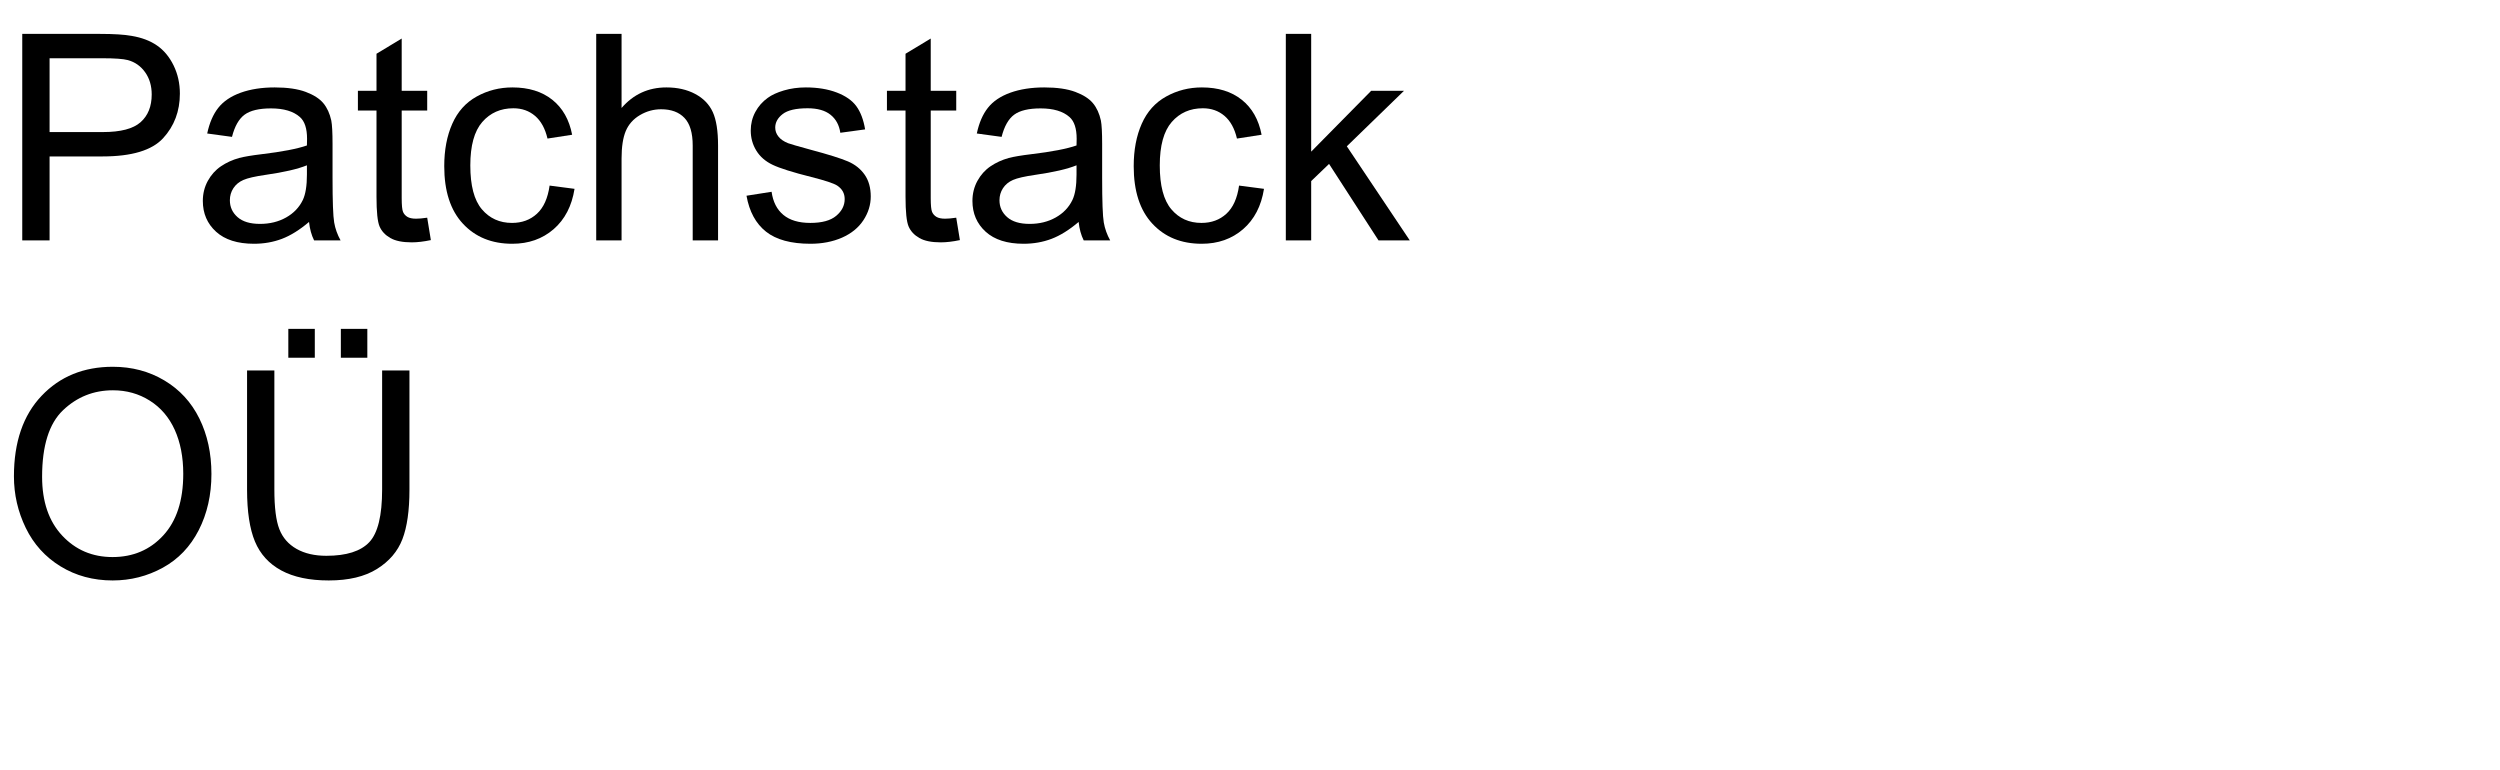
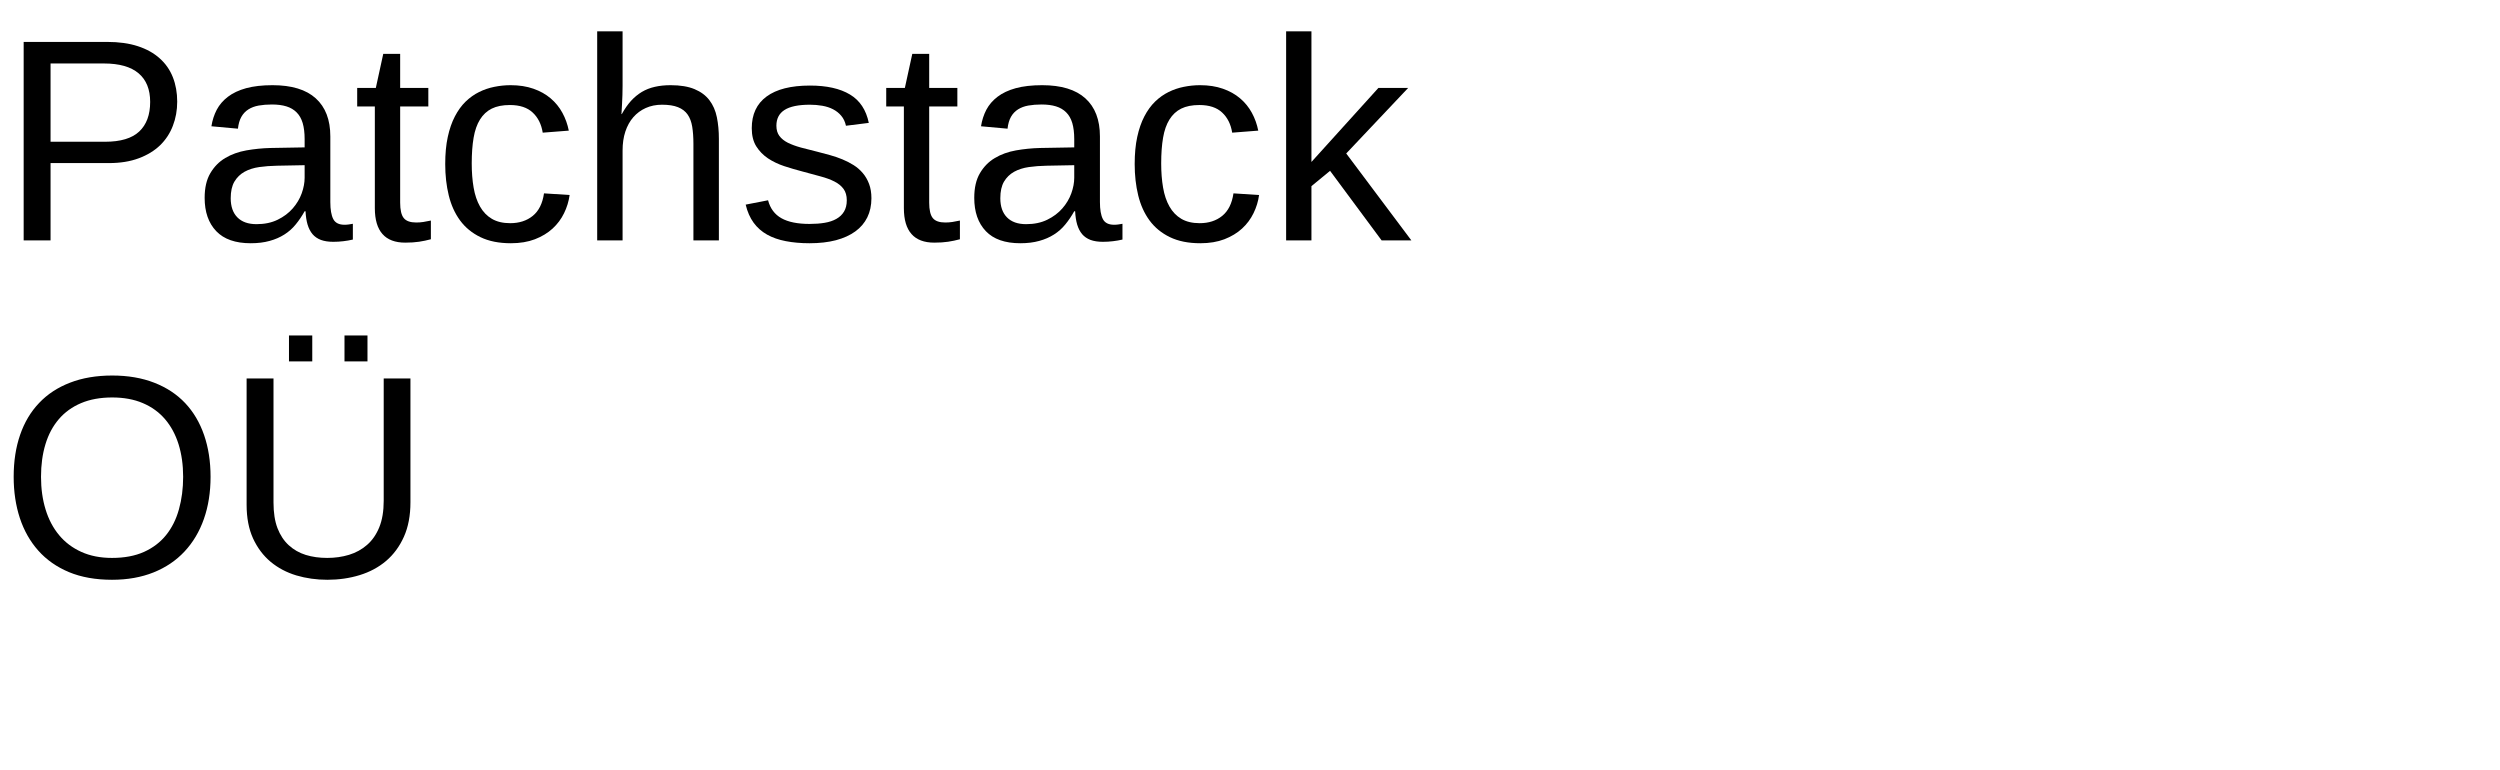
- <svg xmlns="http://www.w3.org/2000/svg" xmlns:xlink="http://www.w3.org/1999/xlink" width="520" height="160" viewBox="0 0 520 160">
+ <svg xmlns="http://www.w3.org/2000/svg" xmlns:xlink="http://www.w3.org/1999/xlink" width="520pt" height="160pt" viewBox="0 0 520 160" version="1.1">
  <defs>
    <g>
-       <g id="glyph-0-0">
-         <path d="M 4.629 0 L 4.629 -42.949 L 20.828 -42.949 C 23.68 -42.949 25.859 -42.812 27.363 -42.539 C 29.473 -42.188 31.242 -41.52 32.664 -40.531 C 34.09 -39.547 35.238 -38.164 36.109 -36.387 C 36.977 -34.609 37.414 -32.656 37.414 -30.527 C 37.414 -26.875 36.25 -23.785 33.926 -21.254 C 31.602 -18.727 27.402 -17.461 21.328 -17.461 L 10.312 -17.461 L 10.312 0 Z M 10.312 -22.531 L 21.414 -22.531 C 25.086 -22.531 27.695 -23.211 29.238 -24.578 C 30.781 -25.945 31.555 -27.871 31.555 -30.352 C 31.555 -32.148 31.098 -33.688 30.191 -34.965 C 29.281 -36.246 28.086 -37.09 26.602 -37.5 C 25.645 -37.754 23.875 -37.883 21.297 -37.883 L 10.312 -37.883 Z M 10.312 -22.531 " />
-       </g>
-       <g id="glyph-0-1">
-         <path d="M 24.258 -3.836 C 22.305 -2.176 20.426 -1.008 18.617 -0.32 C 16.812 0.363 14.875 0.703 12.805 0.703 C 9.387 0.703 6.758 -0.133 4.922 -1.801 C 3.086 -3.473 2.168 -5.605 2.168 -8.203 C 2.168 -9.727 2.516 -11.117 3.207 -12.379 C 3.902 -13.637 4.809 -14.648 5.934 -15.41 C 7.055 -16.172 8.32 -16.75 9.727 -17.141 C 10.762 -17.414 12.324 -17.676 14.414 -17.93 C 18.672 -18.438 21.805 -19.043 23.82 -19.746 C 23.84 -20.469 23.848 -20.93 23.848 -21.125 C 23.848 -23.273 23.352 -24.785 22.352 -25.664 C 21.004 -26.855 19.004 -27.453 16.348 -27.453 C 13.867 -27.453 12.035 -27.016 10.855 -26.148 C 9.672 -25.277 8.797 -23.742 8.234 -21.531 L 3.078 -22.234 C 3.547 -24.441 4.316 -26.227 5.391 -27.582 C 6.465 -28.941 8.016 -29.984 10.047 -30.719 C 12.078 -31.449 14.434 -31.816 17.109 -31.816 C 19.766 -31.816 21.922 -31.504 23.586 -30.879 C 25.246 -30.254 26.465 -29.469 27.246 -28.52 C 28.027 -27.574 28.574 -26.375 28.887 -24.93 C 29.062 -24.031 29.148 -22.414 29.148 -20.07 L 29.148 -13.039 C 29.148 -8.137 29.262 -5.035 29.488 -3.734 C 29.711 -2.438 30.156 -1.191 30.82 0 L 25.312 0 C 24.766 -1.094 24.414 -2.375 24.258 -3.836 Z M 23.82 -15.617 C 21.906 -14.836 19.031 -14.172 15.203 -13.625 C 13.035 -13.312 11.504 -12.961 10.605 -12.57 C 9.707 -12.18 9.016 -11.605 8.523 -10.855 C 8.035 -10.102 7.793 -9.266 7.793 -8.352 C 7.793 -6.945 8.324 -5.773 9.391 -4.836 C 10.453 -3.898 12.012 -3.43 14.062 -3.43 C 16.094 -3.43 17.898 -3.871 19.484 -4.762 C 21.066 -5.648 22.227 -6.867 22.969 -8.406 C 23.535 -9.598 23.82 -11.359 23.82 -13.68 Z M 23.82 -15.617 " />
-       </g>
-       <g id="glyph-0-2">
-         <path d="M 15.469 -4.719 L 16.23 -0.059 C 14.746 0.254 13.418 0.41 12.246 0.41 C 10.332 0.41 8.848 0.109 7.793 -0.5 C 6.738 -1.105 5.996 -1.898 5.566 -2.887 C 5.137 -3.871 4.922 -5.945 4.922 -9.109 L 4.922 -27.012 L 1.055 -27.012 L 1.055 -31.113 L 4.922 -31.113 L 4.922 -38.82 L 10.164 -41.984 L 10.164 -31.113 L 15.469 -31.113 L 15.469 -27.012 L 10.164 -27.012 L 10.164 -8.82 C 10.164 -7.316 10.258 -6.348 10.445 -5.918 C 10.629 -5.488 10.934 -5.148 11.352 -4.891 C 11.773 -4.637 12.375 -4.512 13.156 -4.512 C 13.742 -4.512 14.512 -4.578 15.469 -4.719 Z M 15.469 -4.719 " />
-       </g>
-       <g id="glyph-0-3">
-         <path d="M 24.258 -11.398 L 29.445 -10.723 C 28.879 -7.148 27.426 -4.352 25.094 -2.328 C 22.758 -0.309 19.891 0.703 16.492 0.703 C 12.234 0.703 8.812 -0.688 6.227 -3.473 C 3.637 -6.254 2.344 -10.242 2.344 -15.438 C 2.344 -18.797 2.898 -21.738 4.016 -24.258 C 5.129 -26.777 6.82 -28.668 9.098 -29.926 C 11.371 -31.188 13.848 -31.816 16.523 -31.816 C 19.902 -31.816 22.664 -30.961 24.812 -29.254 C 26.961 -27.543 28.34 -25.117 28.945 -21.973 L 23.82 -21.18 C 23.332 -23.27 22.465 -24.844 21.227 -25.898 C 19.984 -26.953 18.484 -27.48 16.727 -27.48 C 14.07 -27.48 11.914 -26.527 10.254 -24.625 C 8.594 -22.719 7.766 -19.707 7.766 -15.586 C 7.766 -11.406 8.562 -8.367 10.164 -6.477 C 11.766 -4.582 13.859 -3.633 16.438 -3.633 C 18.508 -3.633 20.234 -4.266 21.621 -5.539 C 23.008 -6.809 23.887 -8.758 24.258 -11.398 Z M 24.258 -11.398 " />
-       </g>
-       <g id="glyph-0-4">
-         <path d="M 3.953 0 L 3.953 -42.949 L 9.227 -42.949 L 9.227 -27.539 C 11.688 -30.391 14.797 -31.816 18.547 -31.816 C 20.852 -31.816 22.852 -31.363 24.551 -30.453 C 26.25 -29.547 27.465 -28.289 28.199 -26.688 C 28.93 -25.086 29.297 -22.766 29.297 -19.719 L 29.297 0 L 24.023 0 L 24.023 -19.719 C 24.023 -22.355 23.453 -24.273 22.309 -25.473 C 21.168 -26.676 19.551 -27.273 17.461 -27.273 C 15.898 -27.273 14.43 -26.871 13.051 -26.059 C 11.676 -25.25 10.695 -24.148 10.109 -22.766 C 9.523 -21.379 9.227 -19.461 9.227 -17.023 L 9.227 0 Z M 3.953 0 " />
-       </g>
-       <g id="glyph-0-5">
-         <path d="M 1.844 -9.289 L 7.062 -10.109 C 7.355 -8.02 8.168 -6.414 9.508 -5.305 C 10.844 -4.191 12.715 -3.633 15.117 -3.633 C 17.539 -3.633 19.336 -4.125 20.508 -5.113 C 21.68 -6.098 22.266 -7.258 22.266 -8.586 C 22.266 -9.777 21.75 -10.711 20.711 -11.398 C 19.988 -11.867 18.195 -12.461 15.32 -13.184 C 11.453 -14.16 8.773 -15.004 7.281 -15.719 C 5.785 -16.43 4.652 -17.418 3.883 -18.676 C 3.109 -19.938 2.727 -21.328 2.727 -22.852 C 2.727 -24.238 3.043 -25.523 3.676 -26.703 C 4.312 -27.887 5.176 -28.867 6.27 -29.648 C 7.09 -30.254 8.207 -30.766 9.625 -31.188 C 11.039 -31.605 12.559 -31.816 14.18 -31.816 C 16.621 -31.816 18.766 -31.465 20.609 -30.762 C 22.457 -30.059 23.82 -29.105 24.695 -27.906 C 25.574 -26.703 26.18 -25.098 26.516 -23.086 L 21.359 -22.383 C 21.125 -23.984 20.445 -25.234 19.32 -26.133 C 18.199 -27.031 16.609 -27.48 14.562 -27.48 C 12.141 -27.48 10.41 -27.078 9.375 -26.281 C 8.34 -25.48 7.82 -24.539 7.82 -23.469 C 7.82 -22.785 8.039 -22.168 8.469 -21.621 C 8.898 -21.055 9.57 -20.586 10.488 -20.215 C 11.016 -20.02 12.57 -19.57 15.148 -18.867 C 18.879 -17.871 21.48 -17.055 22.953 -16.422 C 24.43 -15.785 25.586 -14.863 26.426 -13.652 C 27.266 -12.441 27.688 -10.938 27.688 -9.141 C 27.688 -7.383 27.172 -5.727 26.148 -4.176 C 25.121 -2.621 23.641 -1.422 21.711 -0.57 C 19.777 0.277 17.586 0.703 15.148 0.703 C 11.105 0.703 8.023 -0.137 5.902 -1.816 C 3.785 -3.496 2.43 -5.984 1.844 -9.289 Z M 1.844 -9.289 " />
-       </g>
-       <g id="glyph-0-6">
-         <path d="M 3.984 0 L 3.984 -42.949 L 9.258 -42.949 L 9.258 -18.457 L 21.738 -31.113 L 28.562 -31.113 L 16.672 -19.57 L 29.766 0 L 23.262 0 L 12.977 -15.906 L 9.258 -12.336 L 9.258 0 Z M 3.984 0 " />
-       </g>
-       <g id="glyph-0-7">
-         <path d="M 2.898 -20.918 C 2.898 -28.047 4.812 -33.629 8.641 -37.66 C 12.469 -41.695 17.414 -43.711 23.469 -43.711 C 27.434 -43.711 31.008 -42.766 34.188 -40.867 C 37.371 -38.973 39.801 -36.332 41.469 -32.945 C 43.141 -29.555 43.977 -25.711 43.977 -21.414 C 43.977 -17.059 43.094 -13.164 41.336 -9.727 C 39.578 -6.289 37.09 -3.688 33.867 -1.918 C 30.645 -0.152 27.168 0.734 23.438 0.734 C 19.395 0.734 15.781 -0.242 12.598 -2.195 C 9.414 -4.148 7 -6.816 5.359 -10.195 C 3.719 -13.574 2.898 -17.148 2.898 -20.918 Z M 8.758 -20.828 C 8.758 -15.652 10.152 -11.578 12.934 -8.598 C 15.719 -5.621 19.211 -4.133 23.406 -4.133 C 27.684 -4.133 31.207 -5.633 33.969 -8.641 C 36.734 -11.648 38.117 -15.918 38.117 -21.445 C 38.117 -24.941 37.523 -27.992 36.344 -30.602 C 35.16 -33.207 33.434 -35.23 31.156 -36.664 C 28.883 -38.102 26.328 -38.82 23.496 -38.82 C 19.473 -38.82 16.012 -37.438 13.109 -34.672 C 10.211 -31.91 8.758 -27.297 8.758 -20.828 Z M 8.758 -20.828 " />
-       </g>
-       <g id="glyph-0-8">
-         <path d="M 32.812 -42.949 L 38.496 -42.949 L 38.496 -18.133 C 38.496 -13.816 38.008 -10.391 37.031 -7.852 C 36.055 -5.312 34.293 -3.246 31.742 -1.656 C 29.195 -0.062 25.852 0.734 21.711 0.734 C 17.688 0.734 14.395 0.039 11.836 -1.348 C 9.277 -2.734 7.453 -4.742 6.359 -7.367 C 5.266 -9.996 4.719 -13.586 4.719 -18.133 L 4.719 -42.949 L 10.398 -42.949 L 10.398 -18.164 C 10.398 -14.434 10.746 -11.684 11.441 -9.918 C 12.133 -8.148 13.324 -6.789 15.016 -5.828 C 16.703 -4.871 18.77 -4.395 21.211 -4.395 C 25.391 -4.395 28.367 -5.344 30.148 -7.234 C 31.926 -9.129 32.812 -12.773 32.812 -18.164 Z M 13.301 -45.586 L 13.301 -51.594 L 18.809 -51.594 L 18.809 -45.586 Z M 24.227 -45.586 L 24.227 -51.594 L 29.734 -51.594 L 29.734 -45.586 Z M 24.227 -45.586 " />
-       </g>
+       <symbol overflow="visible" id="glyph0-0">
+         <path style="stroke:none;" d="M 2 0 L 2 -39.984 L 17.938 -39.984 L 17.938 0 Z M 3.984 -2 L 15.938 -2 L 15.938 -38 L 3.984 -38 Z M 3.984 -2 " />
+       </symbol>
+       <symbol overflow="visible" id="glyph0-1">
+         <path style="stroke:none;" d="M 36.859 -28.859 C 36.859 -27.055 36.555 -25.379 35.953 -23.828 C 35.359 -22.273 34.473 -20.926 33.297 -19.781 C 32.117 -18.645 30.641 -17.742 28.859 -17.078 C 27.078 -16.41 25.004 -16.078 22.641 -16.078 L 10.516 -16.078 L 10.516 0 L 4.922 0 L 4.922 -41.281 L 22.297 -41.281 C 24.734 -41.281 26.859 -40.984 28.672 -40.391 C 30.492 -39.797 32.008 -38.953 33.219 -37.859 C 34.438 -36.773 35.348 -35.469 35.953 -33.938 C 36.555 -32.406 36.859 -30.711 36.859 -28.859 Z M 31.234 -28.797 C 31.234 -31.41 30.43 -33.395 28.828 -34.75 C 27.223 -36.113 24.82 -36.797 21.625 -36.797 L 10.516 -36.797 L 10.516 -20.516 L 21.859 -20.516 C 25.078 -20.516 27.441 -21.223 28.953 -22.641 C 30.473 -24.066 31.234 -26.117 31.234 -28.797 Z M 31.234 -28.797 " />
+       </symbol>
+       <symbol overflow="visible" id="glyph0-2">
+         <path style="stroke:none;" d="M 12.125 0.594 C 8.945 0.594 6.555 -0.242 4.953 -1.922 C 3.348 -3.609 2.547 -5.914 2.547 -8.844 C 2.547 -10.938 2.941 -12.648 3.734 -13.984 C 4.523 -15.328 5.562 -16.379 6.844 -17.141 C 8.125 -17.898 9.582 -18.426 11.219 -18.719 C 12.863 -19.008 14.535 -19.176 16.234 -19.219 L 23.344 -19.344 L 23.344 -21.062 C 23.344 -22.375 23.207 -23.488 22.938 -24.406 C 22.664 -25.32 22.242 -26.062 21.672 -26.625 C 21.109 -27.195 20.398 -27.613 19.547 -27.875 C 18.703 -28.133 17.703 -28.266 16.547 -28.266 C 15.535 -28.266 14.617 -28.191 13.797 -28.047 C 12.973 -27.898 12.258 -27.633 11.656 -27.25 C 11.051 -26.875 10.562 -26.359 10.188 -25.703 C 9.82 -25.055 9.582 -24.234 9.469 -23.234 L 3.953 -23.734 C 4.148 -24.984 4.52 -26.129 5.062 -27.172 C 5.613 -28.211 6.391 -29.113 7.391 -29.875 C 8.398 -30.645 9.66 -31.238 11.172 -31.656 C 12.691 -32.07 14.523 -32.281 16.672 -32.281 C 20.648 -32.281 23.645 -31.367 25.656 -29.547 C 27.676 -27.723 28.688 -25.082 28.688 -21.625 L 28.688 -7.969 C 28.688 -6.406 28.891 -5.227 29.297 -4.438 C 29.703 -3.645 30.484 -3.25 31.641 -3.25 C 31.93 -3.25 32.223 -3.27 32.516 -3.312 C 32.805 -3.352 33.094 -3.398 33.375 -3.453 L 33.375 -0.172 C 32.707 -0.016 32.047 0.098 31.391 0.172 C 30.734 0.254 30.035 0.297 29.297 0.297 C 28.297 0.297 27.441 0.164 26.734 -0.094 C 26.023 -0.363 25.441 -0.766 24.984 -1.297 C 24.535 -1.836 24.191 -2.504 23.953 -3.297 C 23.723 -4.086 23.582 -5.008 23.531 -6.062 L 23.344 -6.062 C 22.781 -5.051 22.16 -4.133 21.484 -3.312 C 20.816 -2.488 20.031 -1.789 19.125 -1.219 C 18.227 -0.645 17.207 -0.203 16.062 0.109 C 14.926 0.43 13.613 0.594 12.125 0.594 Z M 13.328 -3.375 C 15.004 -3.375 16.473 -3.68 17.734 -4.297 C 18.992 -4.91 20.039 -5.695 20.875 -6.656 C 21.707 -7.613 22.328 -8.656 22.734 -9.781 C 23.141 -10.914 23.344 -12 23.344 -13.031 L 23.344 -15.641 L 17.578 -15.531 C 16.285 -15.508 15.055 -15.414 13.891 -15.25 C 12.734 -15.082 11.711 -14.754 10.828 -14.266 C 9.953 -13.773 9.254 -13.094 8.734 -12.219 C 8.223 -11.344 7.969 -10.191 7.969 -8.766 C 7.969 -7.047 8.43 -5.719 9.359 -4.781 C 10.285 -3.844 11.609 -3.375 13.328 -3.375 Z M 13.328 -3.375 " />
+       </symbol>
+       <symbol overflow="visible" id="glyph0-3">
+         <path style="stroke:none;" d="M 16.234 -0.234 C 15.43 -0.016 14.613 0.156 13.781 0.281 C 12.957 0.406 12 0.469 10.906 0.469 C 6.688 0.469 4.578 -1.922 4.578 -6.703 L 4.578 -27.859 L 0.906 -27.859 L 0.906 -31.703 L 4.781 -31.703 L 6.328 -38.797 L 9.844 -38.797 L 9.844 -31.703 L 15.703 -31.703 L 15.703 -27.859 L 9.844 -27.859 L 9.844 -7.859 C 9.844 -6.328 10.094 -5.254 10.594 -4.641 C 11.094 -4.023 11.957 -3.719 13.188 -3.719 C 13.695 -3.719 14.188 -3.754 14.656 -3.828 C 15.133 -3.91 15.66 -4.008 16.234 -4.125 Z M 16.234 -0.234 " />
+       </symbol>
+       <symbol overflow="visible" id="glyph0-4">
+         <path style="stroke:none;" d="M 8.062 -16 C 8.062 -14.176 8.191 -12.504 8.453 -10.984 C 8.711 -9.461 9.156 -8.148 9.781 -7.047 C 10.406 -5.941 11.227 -5.086 12.25 -4.484 C 13.281 -3.879 14.551 -3.578 16.062 -3.578 C 17.938 -3.578 19.5 -4.082 20.75 -5.094 C 22.008 -6.113 22.789 -7.676 23.094 -9.781 L 28.422 -9.438 C 28.242 -8.125 27.859 -6.863 27.266 -5.656 C 26.68 -4.445 25.883 -3.379 24.875 -2.453 C 23.875 -1.535 22.648 -0.797 21.203 -0.234 C 19.766 0.316 18.098 0.594 16.203 0.594 C 13.723 0.594 11.613 0.172 9.875 -0.672 C 8.133 -1.516 6.723 -2.672 5.641 -4.141 C 4.555 -5.617 3.77 -7.359 3.281 -9.359 C 2.789 -11.359 2.547 -13.531 2.547 -15.875 C 2.547 -18.008 2.723 -19.891 3.078 -21.516 C 3.43 -23.148 3.926 -24.578 4.562 -25.797 C 5.195 -27.016 5.941 -28.039 6.797 -28.875 C 7.66 -29.707 8.594 -30.367 9.594 -30.859 C 10.602 -31.359 11.66 -31.719 12.766 -31.938 C 13.879 -32.164 15.004 -32.281 16.141 -32.281 C 17.922 -32.281 19.504 -32.035 20.891 -31.547 C 22.273 -31.066 23.469 -30.398 24.469 -29.547 C 25.477 -28.691 26.297 -27.688 26.922 -26.531 C 27.547 -25.383 27.988 -24.148 28.25 -22.828 L 22.828 -22.406 C 22.547 -24.164 21.848 -25.562 20.734 -26.594 C 19.629 -27.633 18.051 -28.156 16 -28.156 C 14.488 -28.156 13.227 -27.906 12.219 -27.406 C 11.219 -26.906 10.406 -26.148 9.781 -25.141 C 9.156 -24.141 8.711 -22.879 8.453 -21.359 C 8.191 -19.836 8.062 -18.051 8.062 -16 Z M 8.062 -16 " />
+       </symbol>
+       <symbol overflow="visible" id="glyph0-5">
+         <path style="stroke:none;" d="M 9.281 -26.281 C 9.875 -27.352 10.508 -28.266 11.188 -29.016 C 11.875 -29.766 12.625 -30.383 13.438 -30.875 C 14.258 -31.363 15.16 -31.719 16.141 -31.938 C 17.117 -32.164 18.211 -32.281 19.422 -32.281 C 21.453 -32.281 23.117 -32.004 24.422 -31.453 C 25.723 -30.91 26.75 -30.145 27.5 -29.156 C 28.25 -28.176 28.766 -27 29.047 -25.625 C 29.328 -24.258 29.469 -22.758 29.469 -21.125 L 29.469 0 L 24.172 0 L 24.172 -20.094 C 24.172 -21.445 24.086 -22.629 23.922 -23.641 C 23.754 -24.66 23.438 -25.504 22.969 -26.172 C 22.5 -26.848 21.832 -27.359 20.969 -27.703 C 20.113 -28.047 19.004 -28.219 17.641 -28.219 C 16.391 -28.219 15.258 -27.988 14.25 -27.531 C 13.25 -27.082 12.391 -26.445 11.672 -25.625 C 10.961 -24.812 10.41 -23.816 10.016 -22.641 C 9.629 -21.473 9.438 -20.156 9.438 -18.688 L 9.438 0 L 4.156 0 L 4.156 -43.484 L 9.438 -43.484 L 9.438 -32.172 C 9.438 -31.523 9.426 -30.879 9.406 -30.234 C 9.383 -29.586 9.359 -28.988 9.328 -28.438 C 9.297 -27.895 9.27 -27.43 9.25 -27.047 C 9.238 -26.672 9.223 -26.414 9.203 -26.281 Z M 9.281 -26.281 " />
+       </symbol>
+       <symbol overflow="visible" id="glyph0-6">
+         <path style="stroke:none;" d="M 27.828 -8.766 C 27.828 -7.273 27.539 -5.945 26.969 -4.781 C 26.395 -3.625 25.562 -2.648 24.469 -1.859 C 23.375 -1.066 22.031 -0.457 20.438 -0.031 C 18.844 0.383 17.02 0.594 14.969 0.594 C 13.133 0.594 11.477 0.445 10 0.156 C 8.531 -0.125 7.238 -0.578 6.125 -1.203 C 5.008 -1.828 4.078 -2.648 3.328 -3.672 C 2.578 -4.703 2.023 -5.957 1.672 -7.438 L 6.328 -8.344 C 6.773 -6.645 7.703 -5.398 9.109 -4.609 C 10.516 -3.816 12.469 -3.422 14.969 -3.422 C 16.102 -3.422 17.145 -3.5 18.094 -3.656 C 19.039 -3.812 19.852 -4.082 20.531 -4.469 C 21.219 -4.852 21.75 -5.359 22.125 -5.984 C 22.508 -6.617 22.703 -7.406 22.703 -8.344 C 22.703 -9.301 22.477 -10.086 22.031 -10.703 C 21.582 -11.316 20.957 -11.828 20.156 -12.234 C 19.352 -12.648 18.379 -13.008 17.234 -13.312 C 16.098 -13.613 14.848 -13.953 13.484 -14.328 C 12.211 -14.66 10.953 -15.031 9.703 -15.438 C 8.453 -15.852 7.32 -16.395 6.312 -17.062 C 5.312 -17.738 4.5 -18.57 3.875 -19.562 C 3.25 -20.562 2.938 -21.816 2.938 -23.328 C 2.938 -26.211 3.961 -28.41 6.016 -29.922 C 8.078 -31.441 11.082 -32.203 15.031 -32.203 C 18.531 -32.203 21.305 -31.582 23.359 -30.344 C 25.422 -29.113 26.727 -27.145 27.281 -24.438 L 22.531 -23.844 C 22.352 -24.664 22.031 -25.352 21.562 -25.906 C 21.094 -26.469 20.523 -26.922 19.859 -27.266 C 19.203 -27.609 18.457 -27.852 17.625 -28 C 16.789 -28.145 15.926 -28.219 15.031 -28.219 C 12.645 -28.219 10.883 -27.852 9.75 -27.125 C 8.625 -26.406 8.062 -25.312 8.062 -23.844 C 8.062 -22.988 8.27 -22.281 8.688 -21.719 C 9.102 -21.164 9.688 -20.695 10.438 -20.312 C 11.195 -19.938 12.102 -19.602 13.156 -19.312 C 14.207 -19.031 15.367 -18.734 16.641 -18.422 C 17.484 -18.211 18.344 -17.984 19.219 -17.734 C 20.094 -17.492 20.945 -17.203 21.781 -16.859 C 22.613 -16.516 23.395 -16.113 24.125 -15.656 C 24.852 -15.195 25.488 -14.645 26.031 -14 C 26.582 -13.352 27.02 -12.598 27.344 -11.734 C 27.664 -10.879 27.828 -9.891 27.828 -8.766 Z M 27.828 -8.766 " />
+       </symbol>
+       <symbol overflow="visible" id="glyph0-7">
+         <path style="stroke:none;" d="M 23.906 0 L 13.188 -14.469 L 9.312 -11.281 L 9.312 0 L 4.047 0 L 4.047 -43.484 L 9.312 -43.484 L 9.312 -16.312 L 23.234 -31.703 L 29.422 -31.703 L 16.547 -18.078 L 30.094 0 Z M 23.906 0 " />
+       </symbol>
+       <symbol overflow="visible" id="glyph0-8">
+         <path style="stroke:none;" d="M 43.797 -20.828 C 43.797 -17.609 43.332 -14.68 42.406 -12.047 C 41.477 -9.41 40.133 -7.156 38.375 -5.281 C 36.625 -3.406 34.477 -1.957 31.938 -0.938 C 29.395 0.082 26.516 0.594 23.297 0.594 C 19.891 0.594 16.906 0.062 14.344 -1 C 11.789 -2.07 9.664 -3.562 7.969 -5.469 C 6.27 -7.375 4.988 -9.633 4.125 -12.25 C 3.27 -14.863 2.844 -17.723 2.844 -20.828 C 2.844 -24.055 3.289 -26.969 4.188 -29.562 C 5.082 -32.156 6.398 -34.363 8.141 -36.188 C 9.879 -38.02 12.023 -39.426 14.578 -40.406 C 17.129 -41.395 20.051 -41.891 23.344 -41.891 C 26.625 -41.891 29.539 -41.391 32.094 -40.391 C 34.645 -39.398 36.785 -37.988 38.516 -36.156 C 40.242 -34.32 41.555 -32.102 42.453 -29.5 C 43.348 -26.906 43.797 -24.016 43.797 -20.828 Z M 38.094 -20.828 C 38.094 -23.305 37.773 -25.562 37.141 -27.594 C 36.504 -29.625 35.566 -31.363 34.328 -32.812 C 33.086 -34.258 31.547 -35.375 29.703 -36.156 C 27.867 -36.938 25.75 -37.328 23.344 -37.328 C 20.883 -37.328 18.727 -36.938 16.875 -36.156 C 15.02 -35.375 13.473 -34.258 12.234 -32.812 C 10.992 -31.363 10.066 -29.625 9.453 -27.594 C 8.836 -25.562 8.531 -23.305 8.531 -20.828 C 8.531 -18.348 8.848 -16.078 9.484 -14.016 C 10.117 -11.953 11.055 -10.176 12.297 -8.688 C 13.535 -7.195 15.078 -6.035 16.922 -5.203 C 18.766 -4.367 20.891 -3.953 23.297 -3.953 C 25.867 -3.953 28.086 -4.367 29.953 -5.203 C 31.816 -6.047 33.348 -7.211 34.547 -8.703 C 35.754 -10.203 36.645 -11.988 37.219 -14.062 C 37.801 -16.133 38.094 -18.391 38.094 -20.828 Z M 38.094 -20.828 " />
+       </symbol>
+       <symbol overflow="visible" id="glyph0-9">
+         <path style="stroke:none;" d="M 21.422 0.594 C 19.148 0.594 17 0.289 14.969 -0.312 C 12.938 -0.926 11.156 -1.867 9.625 -3.141 C 8.094 -4.422 6.875 -6.039 5.969 -8 C 5.07 -9.969 4.625 -12.301 4.625 -15 L 4.625 -41.281 L 10.219 -41.281 L 10.219 -15.469 C 10.219 -13.375 10.492 -11.598 11.047 -10.141 C 11.609 -8.691 12.391 -7.508 13.391 -6.594 C 14.391 -5.676 15.566 -5.004 16.922 -4.578 C 18.273 -4.16 19.766 -3.953 21.391 -3.953 C 22.992 -3.953 24.504 -4.164 25.922 -4.594 C 27.348 -5.031 28.598 -5.719 29.672 -6.656 C 30.754 -7.594 31.602 -8.816 32.219 -10.328 C 32.832 -11.836 33.141 -13.676 33.141 -15.844 L 33.141 -41.281 L 38.703 -41.281 L 38.703 -15.531 C 38.703 -12.77 38.25 -10.379 37.344 -8.359 C 36.438 -6.336 35.203 -4.66 33.641 -3.328 C 32.078 -2.004 30.242 -1.02 28.141 -0.375 C 26.035 0.27 23.797 0.594 21.422 0.594 Z M 24.984 -44.828 L 24.984 -50.219 L 29.766 -50.219 L 29.766 -44.828 Z M 13.438 -44.828 L 13.438 -50.219 L 18.281 -50.219 L 18.281 -44.828 Z M 13.438 -44.828 " />
+       </symbol>
    </g>
  </defs>
-   <g fill="rgb(0%, 0%, 0%)" fill-opacity="1">
-     <use xlink:href="#glyph-0-0" x="0" y="50" />
-     <use xlink:href="#glyph-0-1" x="40.02" y="50" />
-     <use xlink:href="#glyph-0-2" x="73.389" y="50" />
-     <use xlink:href="#glyph-0-3" x="90.059" y="50" />
-     <use xlink:href="#glyph-0-4" x="120.059" y="50" />
-     <use xlink:href="#glyph-0-5" x="153.428" y="50" />
-     <use xlink:href="#glyph-0-2" x="183.428" y="50" />
-     <use xlink:href="#glyph-0-1" x="200.098" y="50" />
-     <use xlink:href="#glyph-0-3" x="233.467" y="50" />
-     <use xlink:href="#glyph-0-6" x="263.467" y="50" />
-   </g>
-   <g fill="rgb(0%, 0%, 0%)" fill-opacity="1">
-     <use xlink:href="#glyph-0-7" x="0" y="120" />
-     <use xlink:href="#glyph-0-8" x="46.67" y="120" />
+   <g id="surface146">
+     <g style="fill:rgb(0%,0%,0%);fill-opacity:1;">
+       <use xlink:href="#glyph0-1" x="0" y="50" />
+       <use xlink:href="#glyph0-2" x="40.02" y="50" />
+       <use xlink:href="#glyph0-3" x="73.389" y="50" />
+       <use xlink:href="#glyph0-4" x="90.059" y="50" />
+       <use xlink:href="#glyph0-5" x="120.059" y="50" />
+       <use xlink:href="#glyph0-6" x="153.428" y="50" />
+       <use xlink:href="#glyph0-3" x="183.428" y="50" />
+       <use xlink:href="#glyph0-2" x="200.098" y="50" />
+       <use xlink:href="#glyph0-4" x="233.467" y="50" />
+       <use xlink:href="#glyph0-7" x="263.467" y="50" />
+     </g>
+     <g style="fill:rgb(0%,0%,0%);fill-opacity:1;">
+       <use xlink:href="#glyph0-8" x="0" y="120" />
+       <use xlink:href="#glyph0-9" x="46.67" y="120" />
+     </g>
  </g>
</svg>
